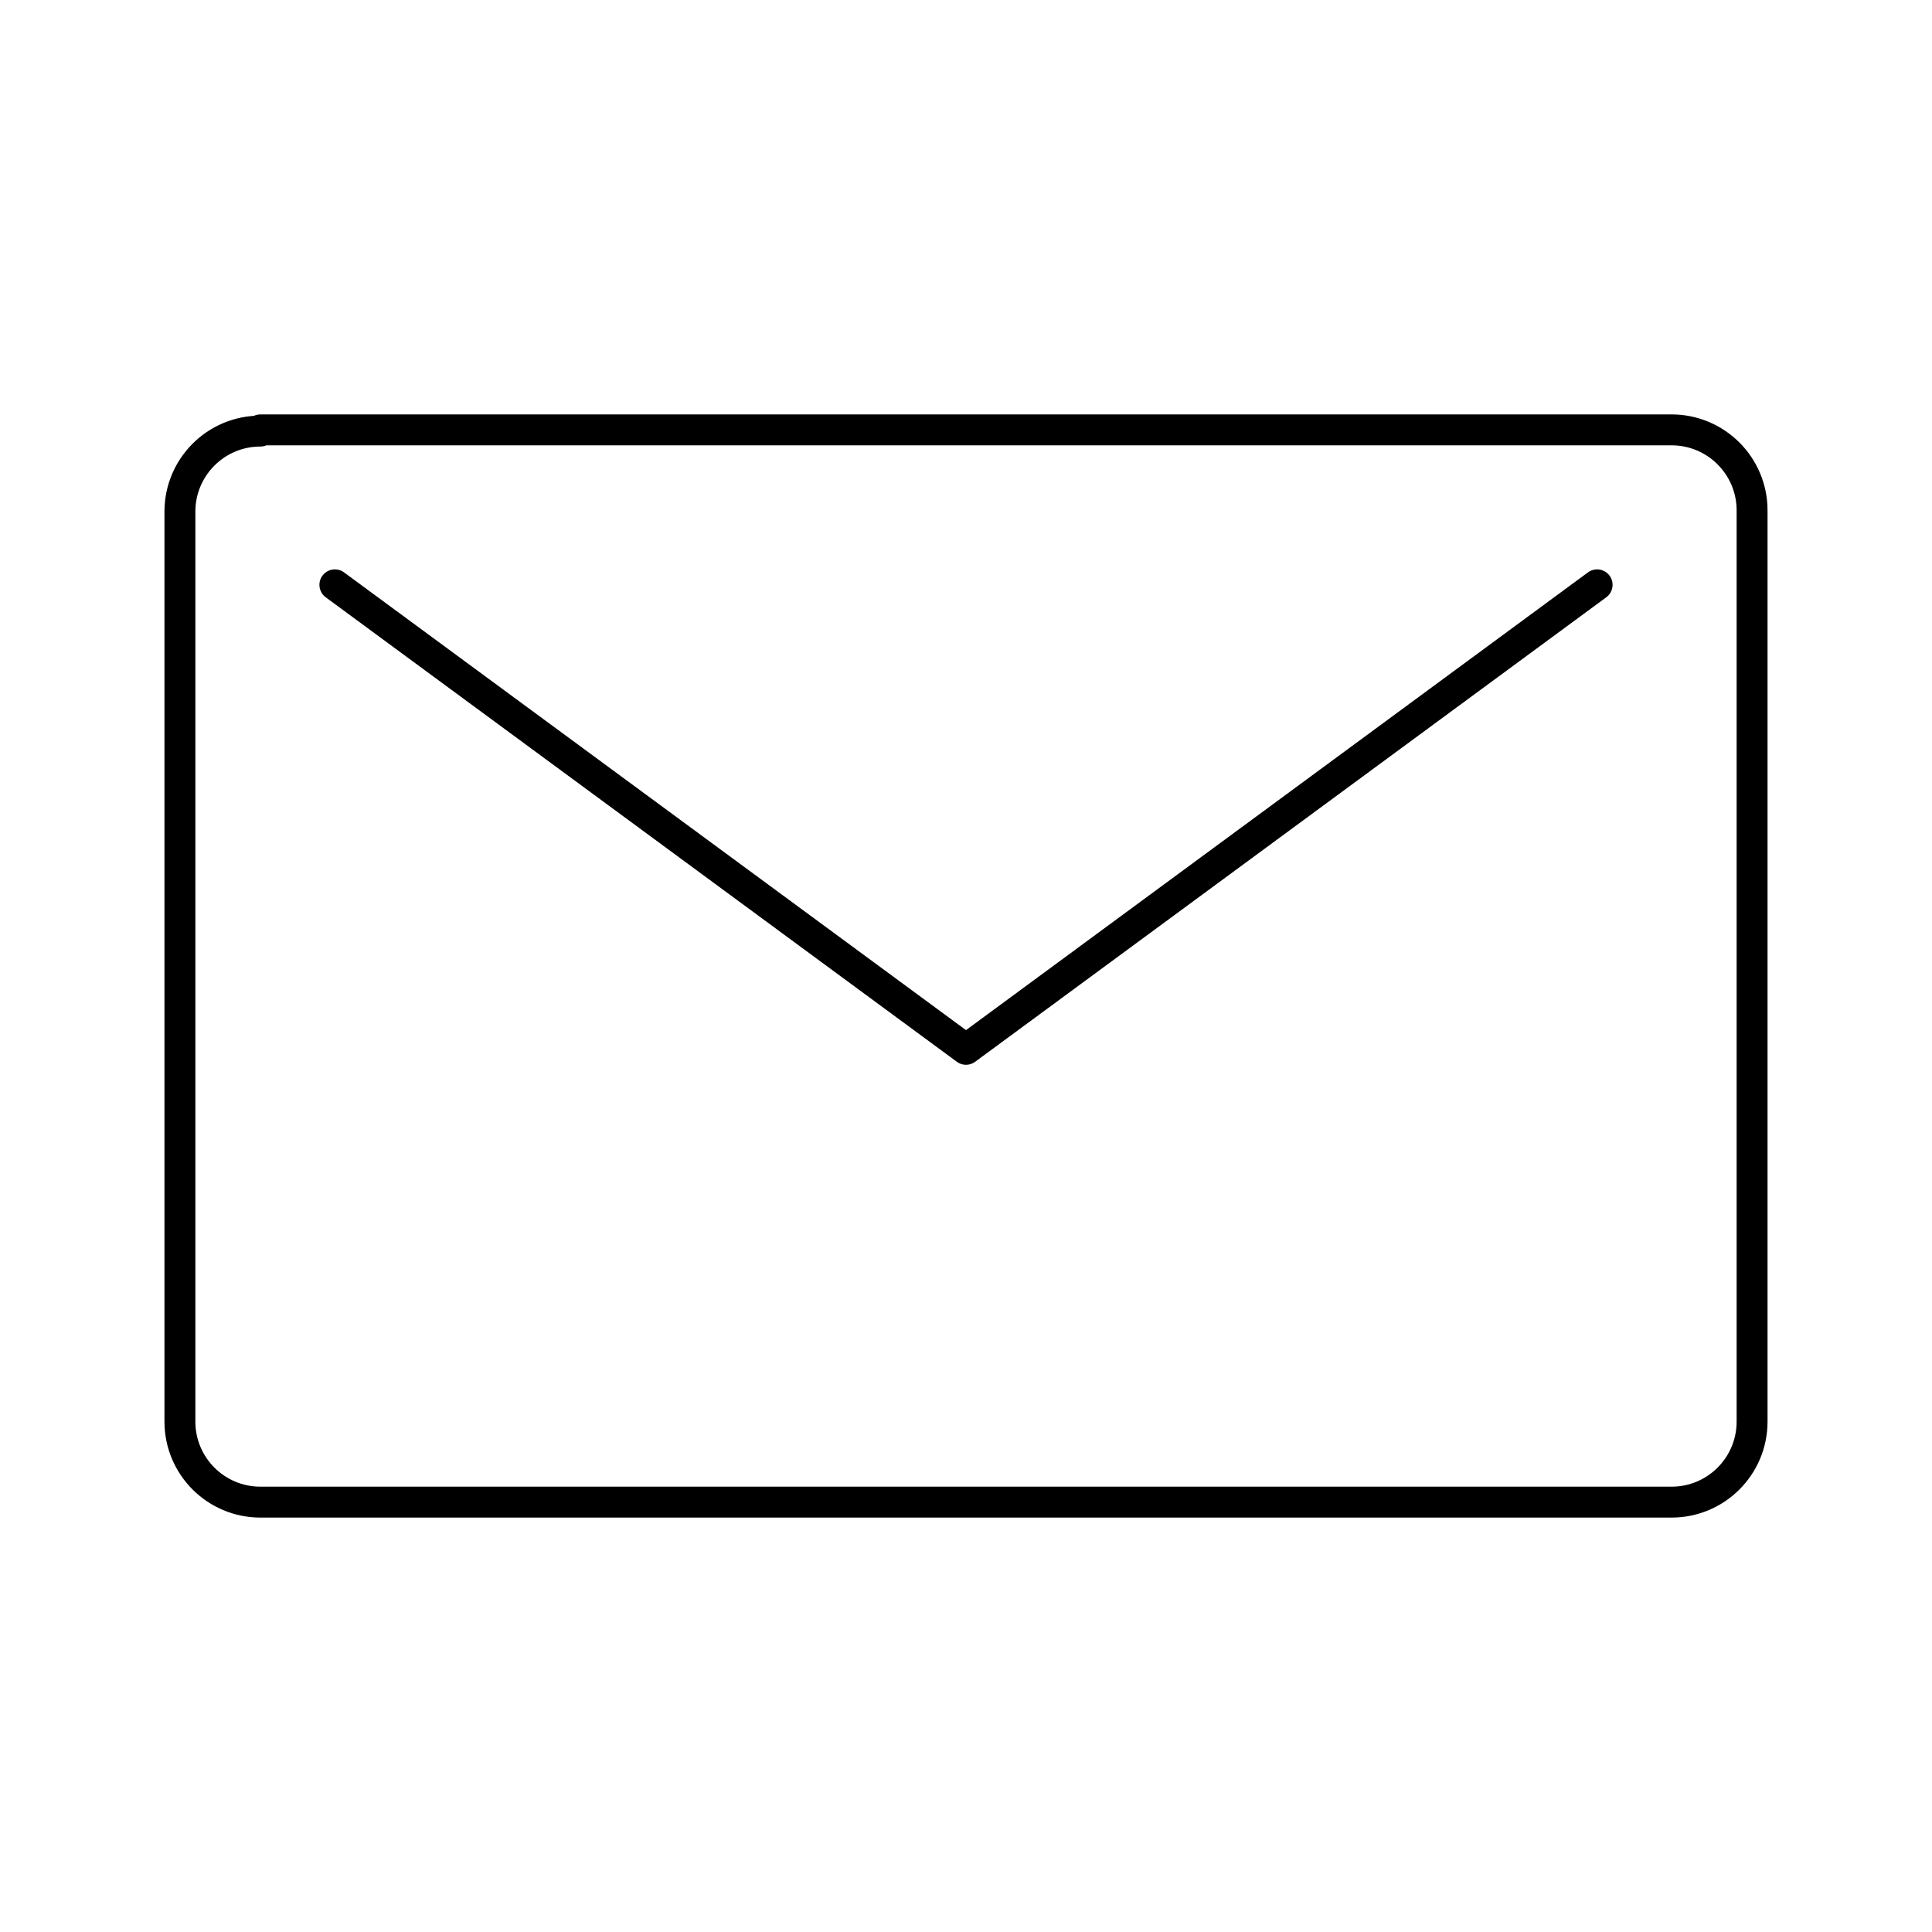
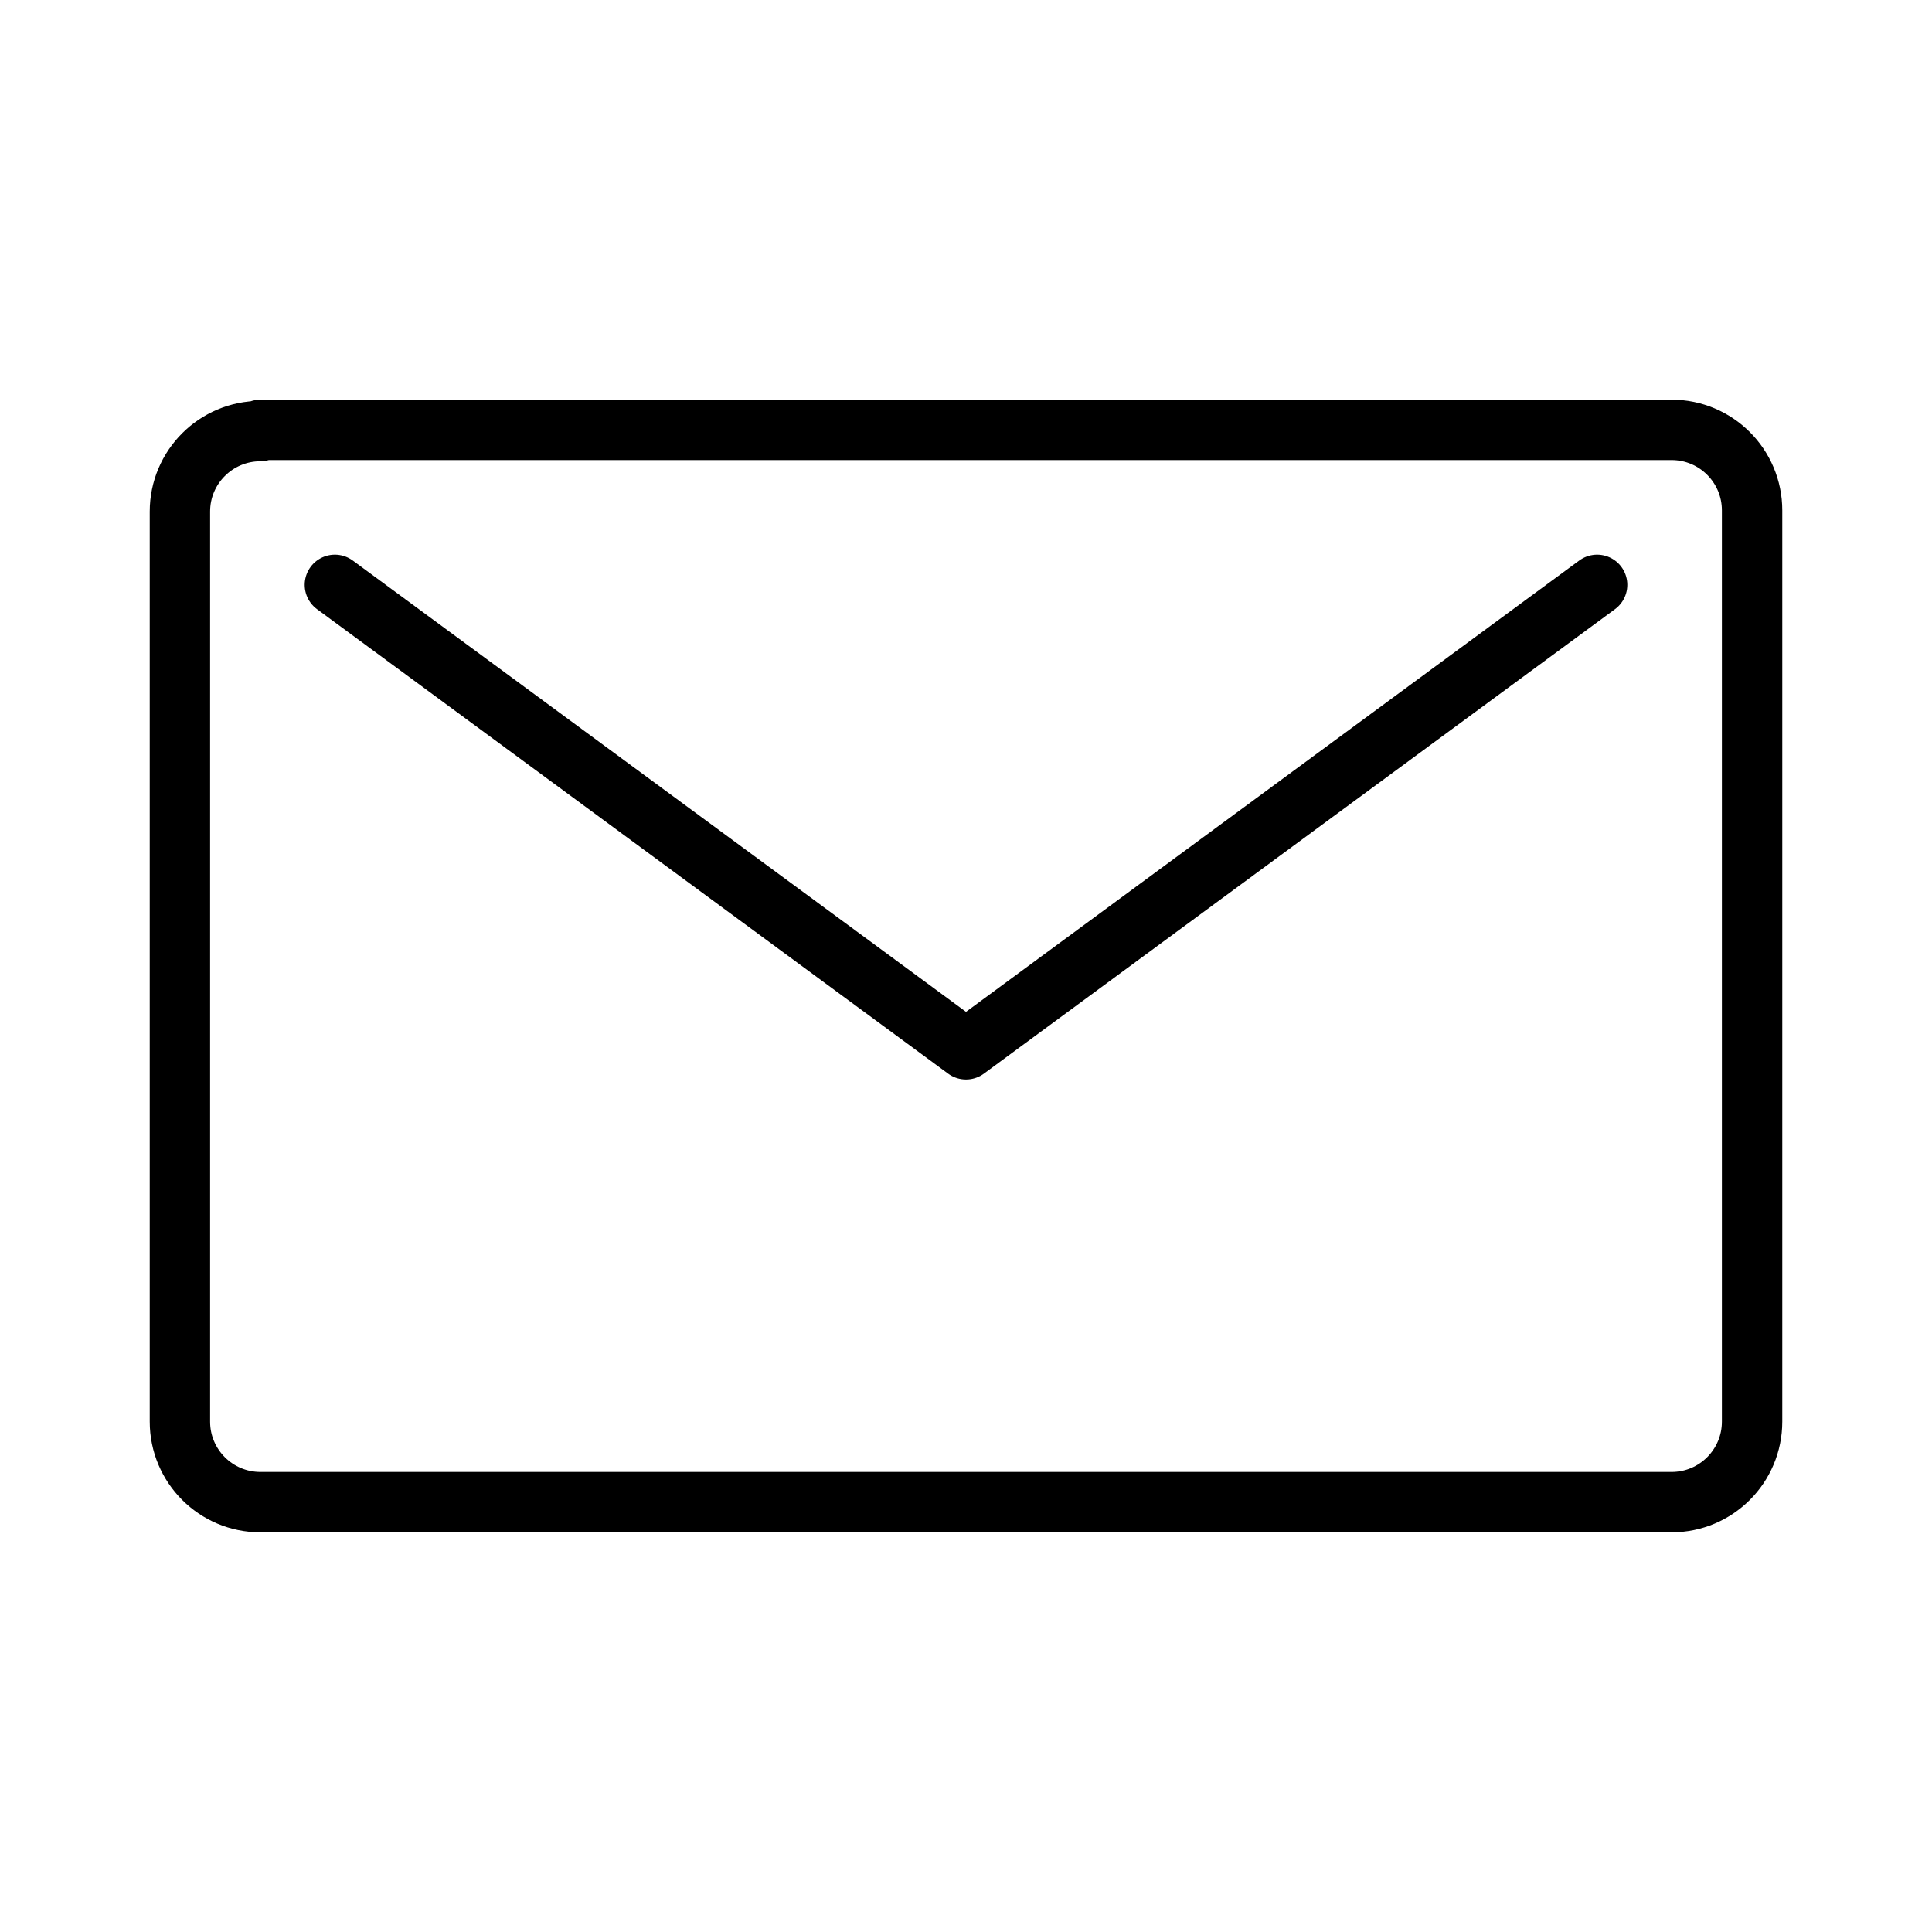
- <svg xmlns="http://www.w3.org/2000/svg" width="800px" height="800px" viewBox="0 0 48 48" id="Layer_2" data-name="Layer 2" fill="#000000" stroke="#000000" stroke-width="0.768">
-   <g id="SVGRepo_bgCarrier" stroke-width="0" />
+ <svg xmlns="http://www.w3.org/2000/svg" width="800px" height="800px" viewBox="0 0 48 48" id="Layer_2" data-name="Layer 2" fill="#000000" stroke="#000000" stroke-width="1.5">
+   <g id="SVGRepo_bgCarrier" stroke-width="1" />
  <g id="SVGRepo_tracerCarrier" stroke-linecap="round" stroke-linejoin="round" />
  <g id="SVGRepo_iconCarrier">
    <defs>
      <style>.cls-1{fill:none;stroke:#000000;stroke-linecap:round;stroke-linejoin:round;}</style>
    </defs>
    <path class="cls-1" d="M6.47,10.71a2,2,0,0,0-2,2h0V35.32a2,2,0,0,0,2,2H41.53a2,2,0,0,0,2-2h0V12.68a2,2,0,0,0-2-2H6.47Zm33.21,3.82L24,26.07,8.32,14.53" />
  </g>
</svg>
